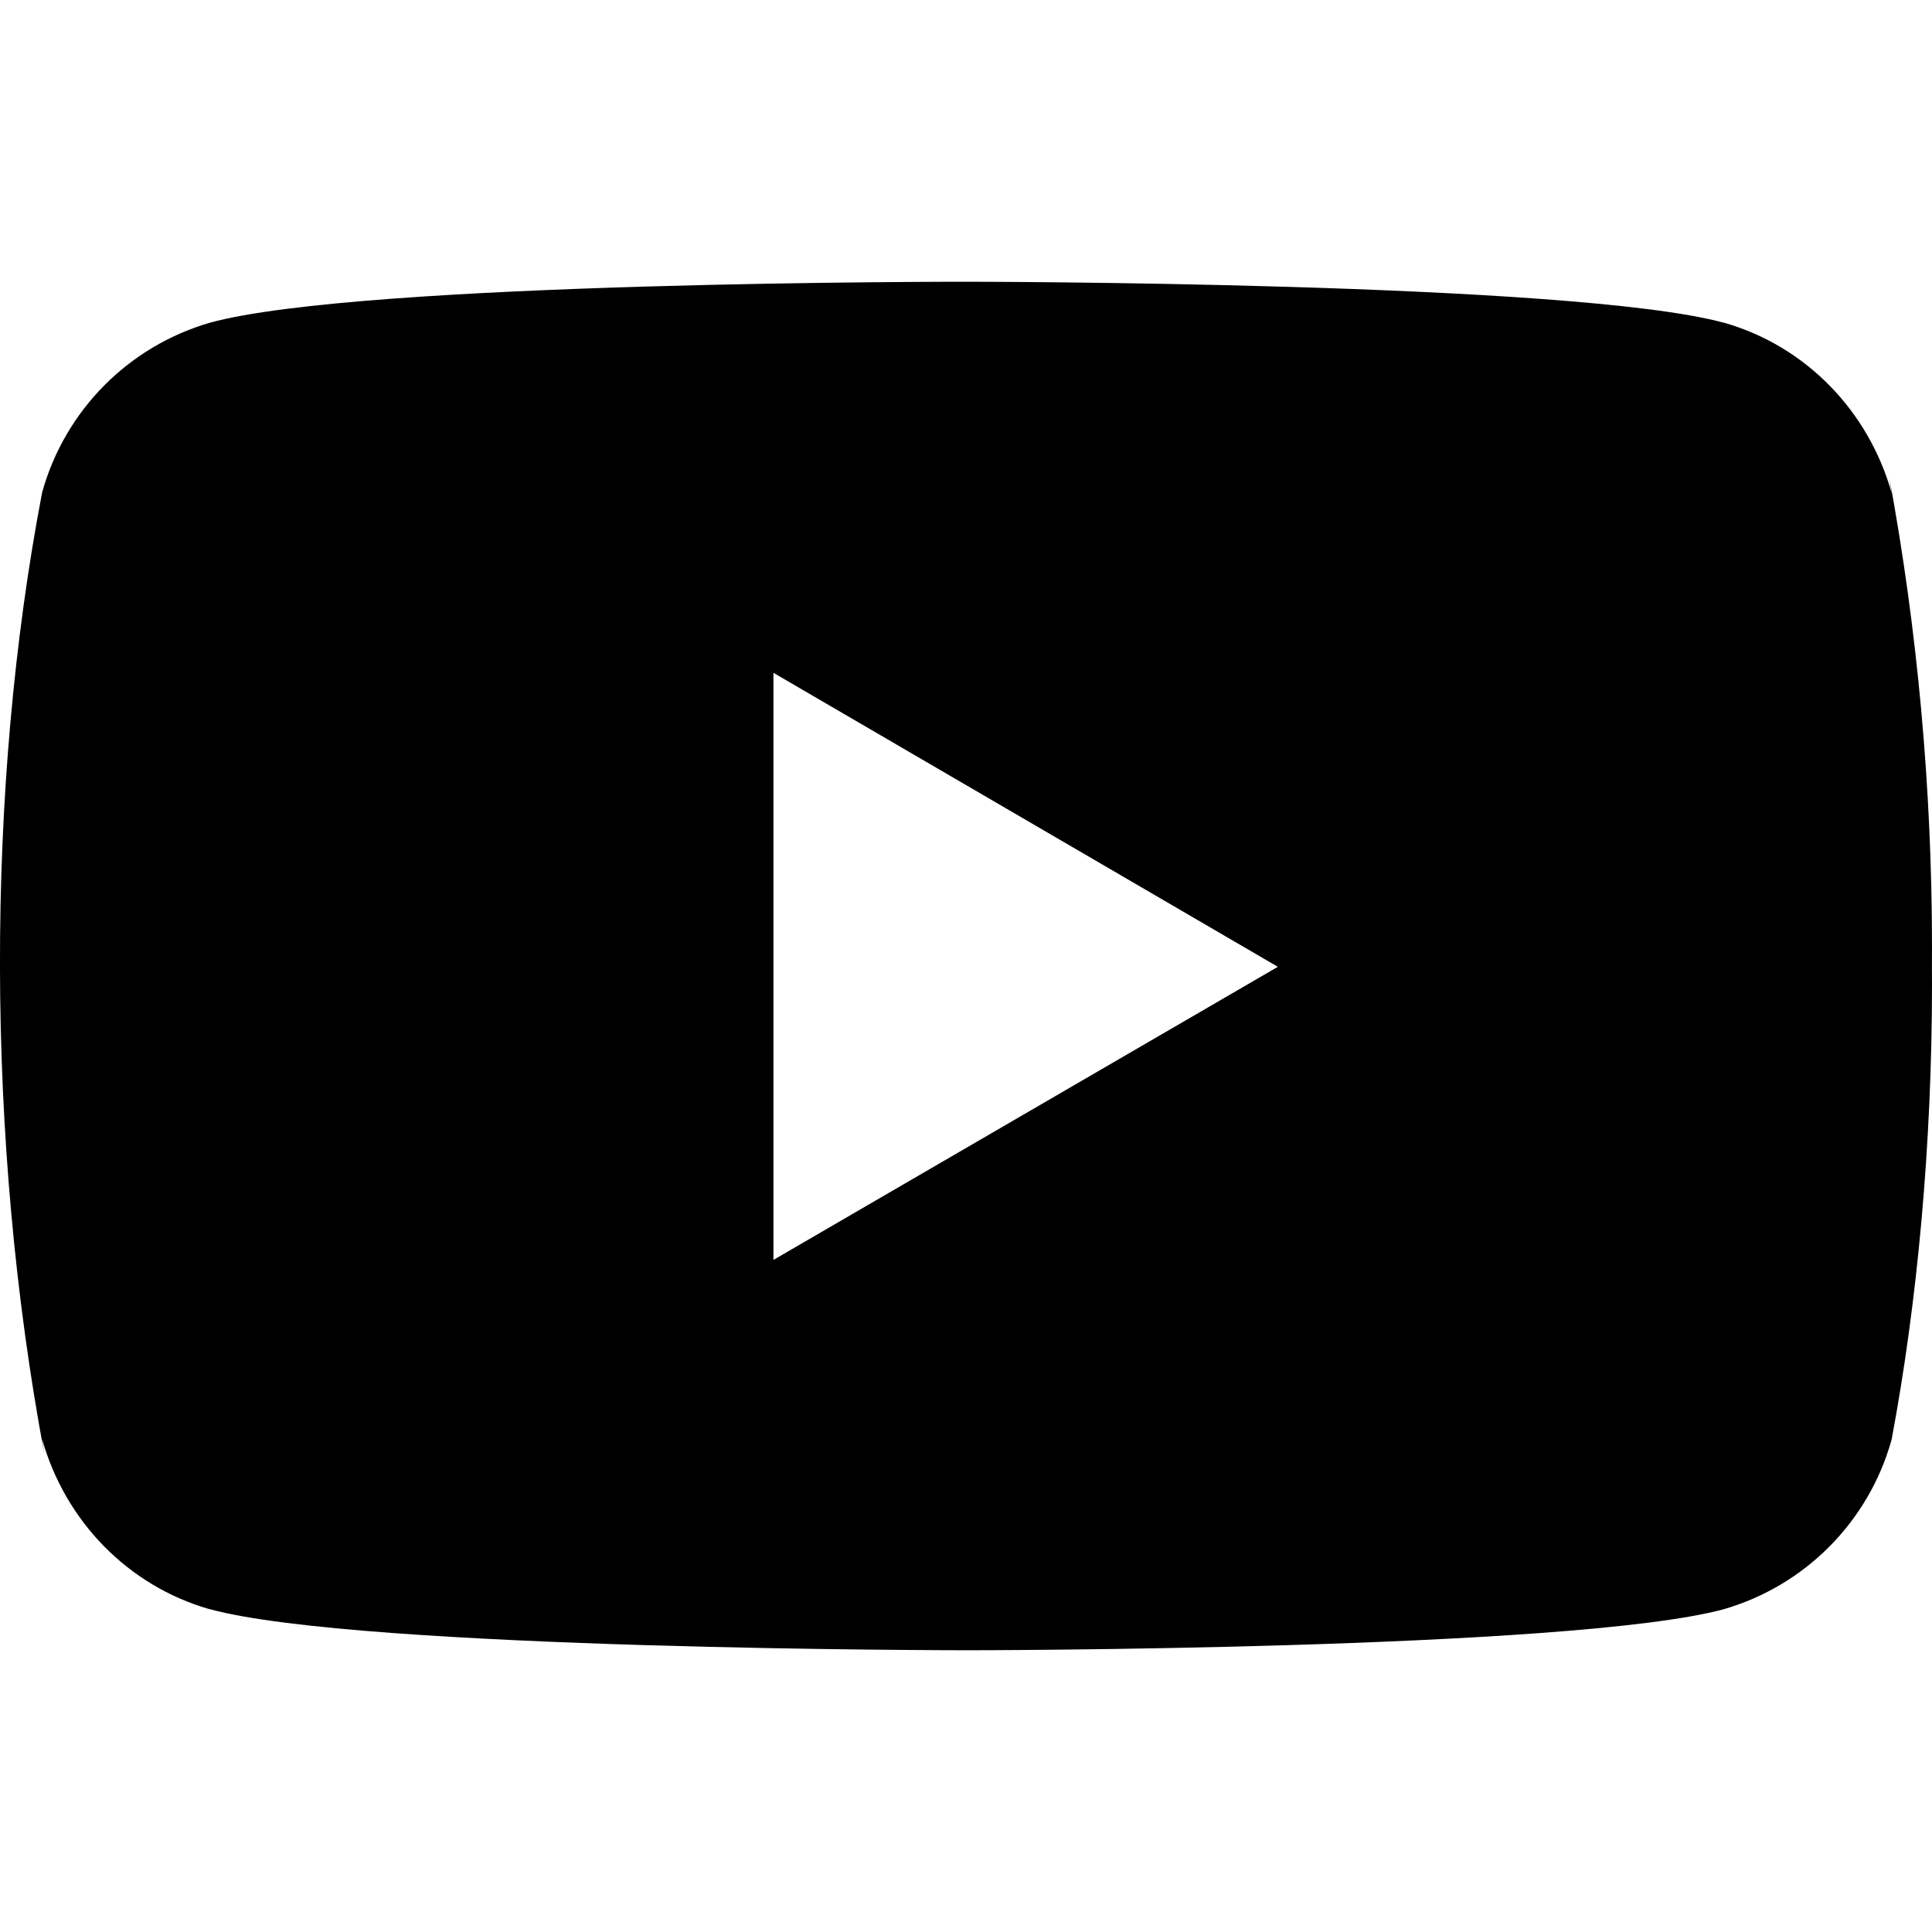
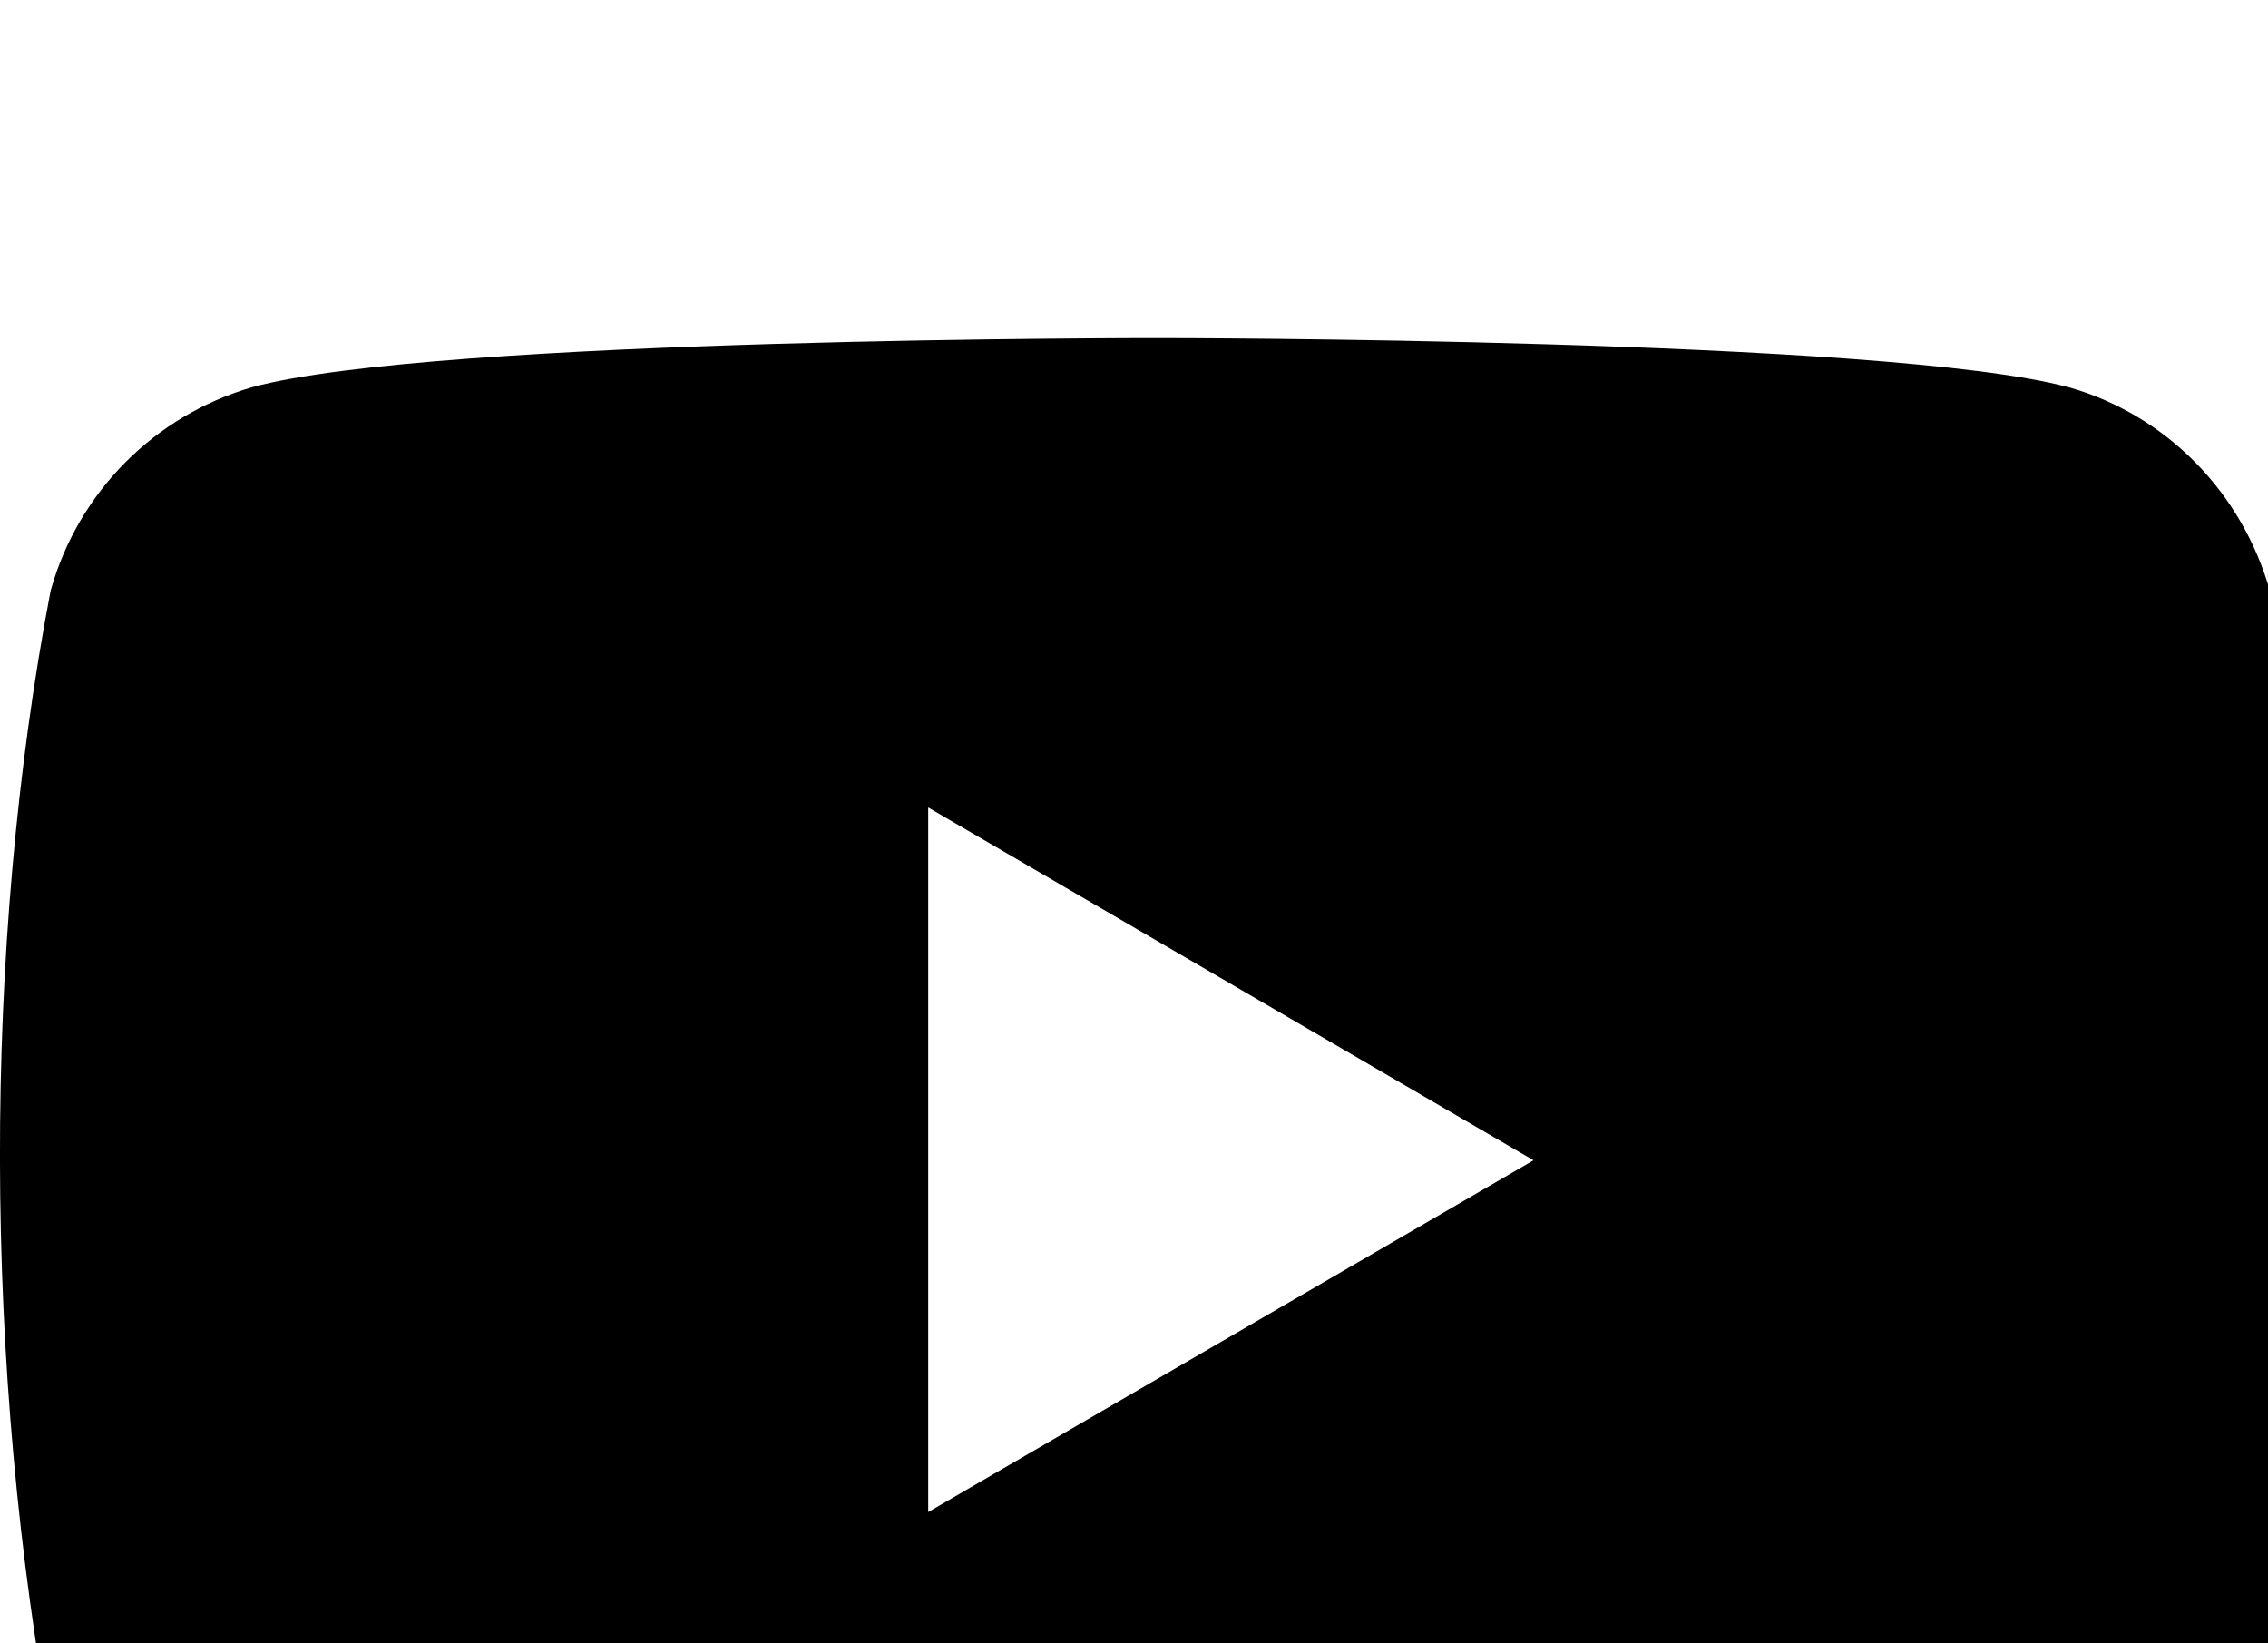
- <svg xmlns="http://www.w3.org/2000/svg" id="Bold" enable-background="new 0 0 24 24" height="512" viewBox="0 0 24 24" width="512">
+ <svg xmlns="http://www.w3.org/2000/svg" id="Bold" enable-background="new 0 0 24 24">
  <path d="m23.469 5.929.03.196c-.29-1.029-1.073-1.823-2.068-2.112l-.021-.005c-1.871-.508-9.4-.508-9.4-.508s-7.51-.01-9.4.508c-1.014.294-1.798 1.088-2.083 2.096l-.005.021c-.699 3.651-.704 8.038.031 11.947l-.031-.198c.29 1.029 1.073 1.823 2.068 2.112l.021.005c1.869.509 9.4.509 9.4.509s7.509 0 9.4-.509c1.015-.294 1.799-1.088 2.084-2.096l.005-.021c.318-1.698.5-3.652.5-5.648 0-.073 0-.147-.001-.221.001-.068.001-.149.001-.23 0-1.997-.182-3.951-.531-5.846zm-13.861 9.722v-7.293l6.266 3.652z" />
</svg>
